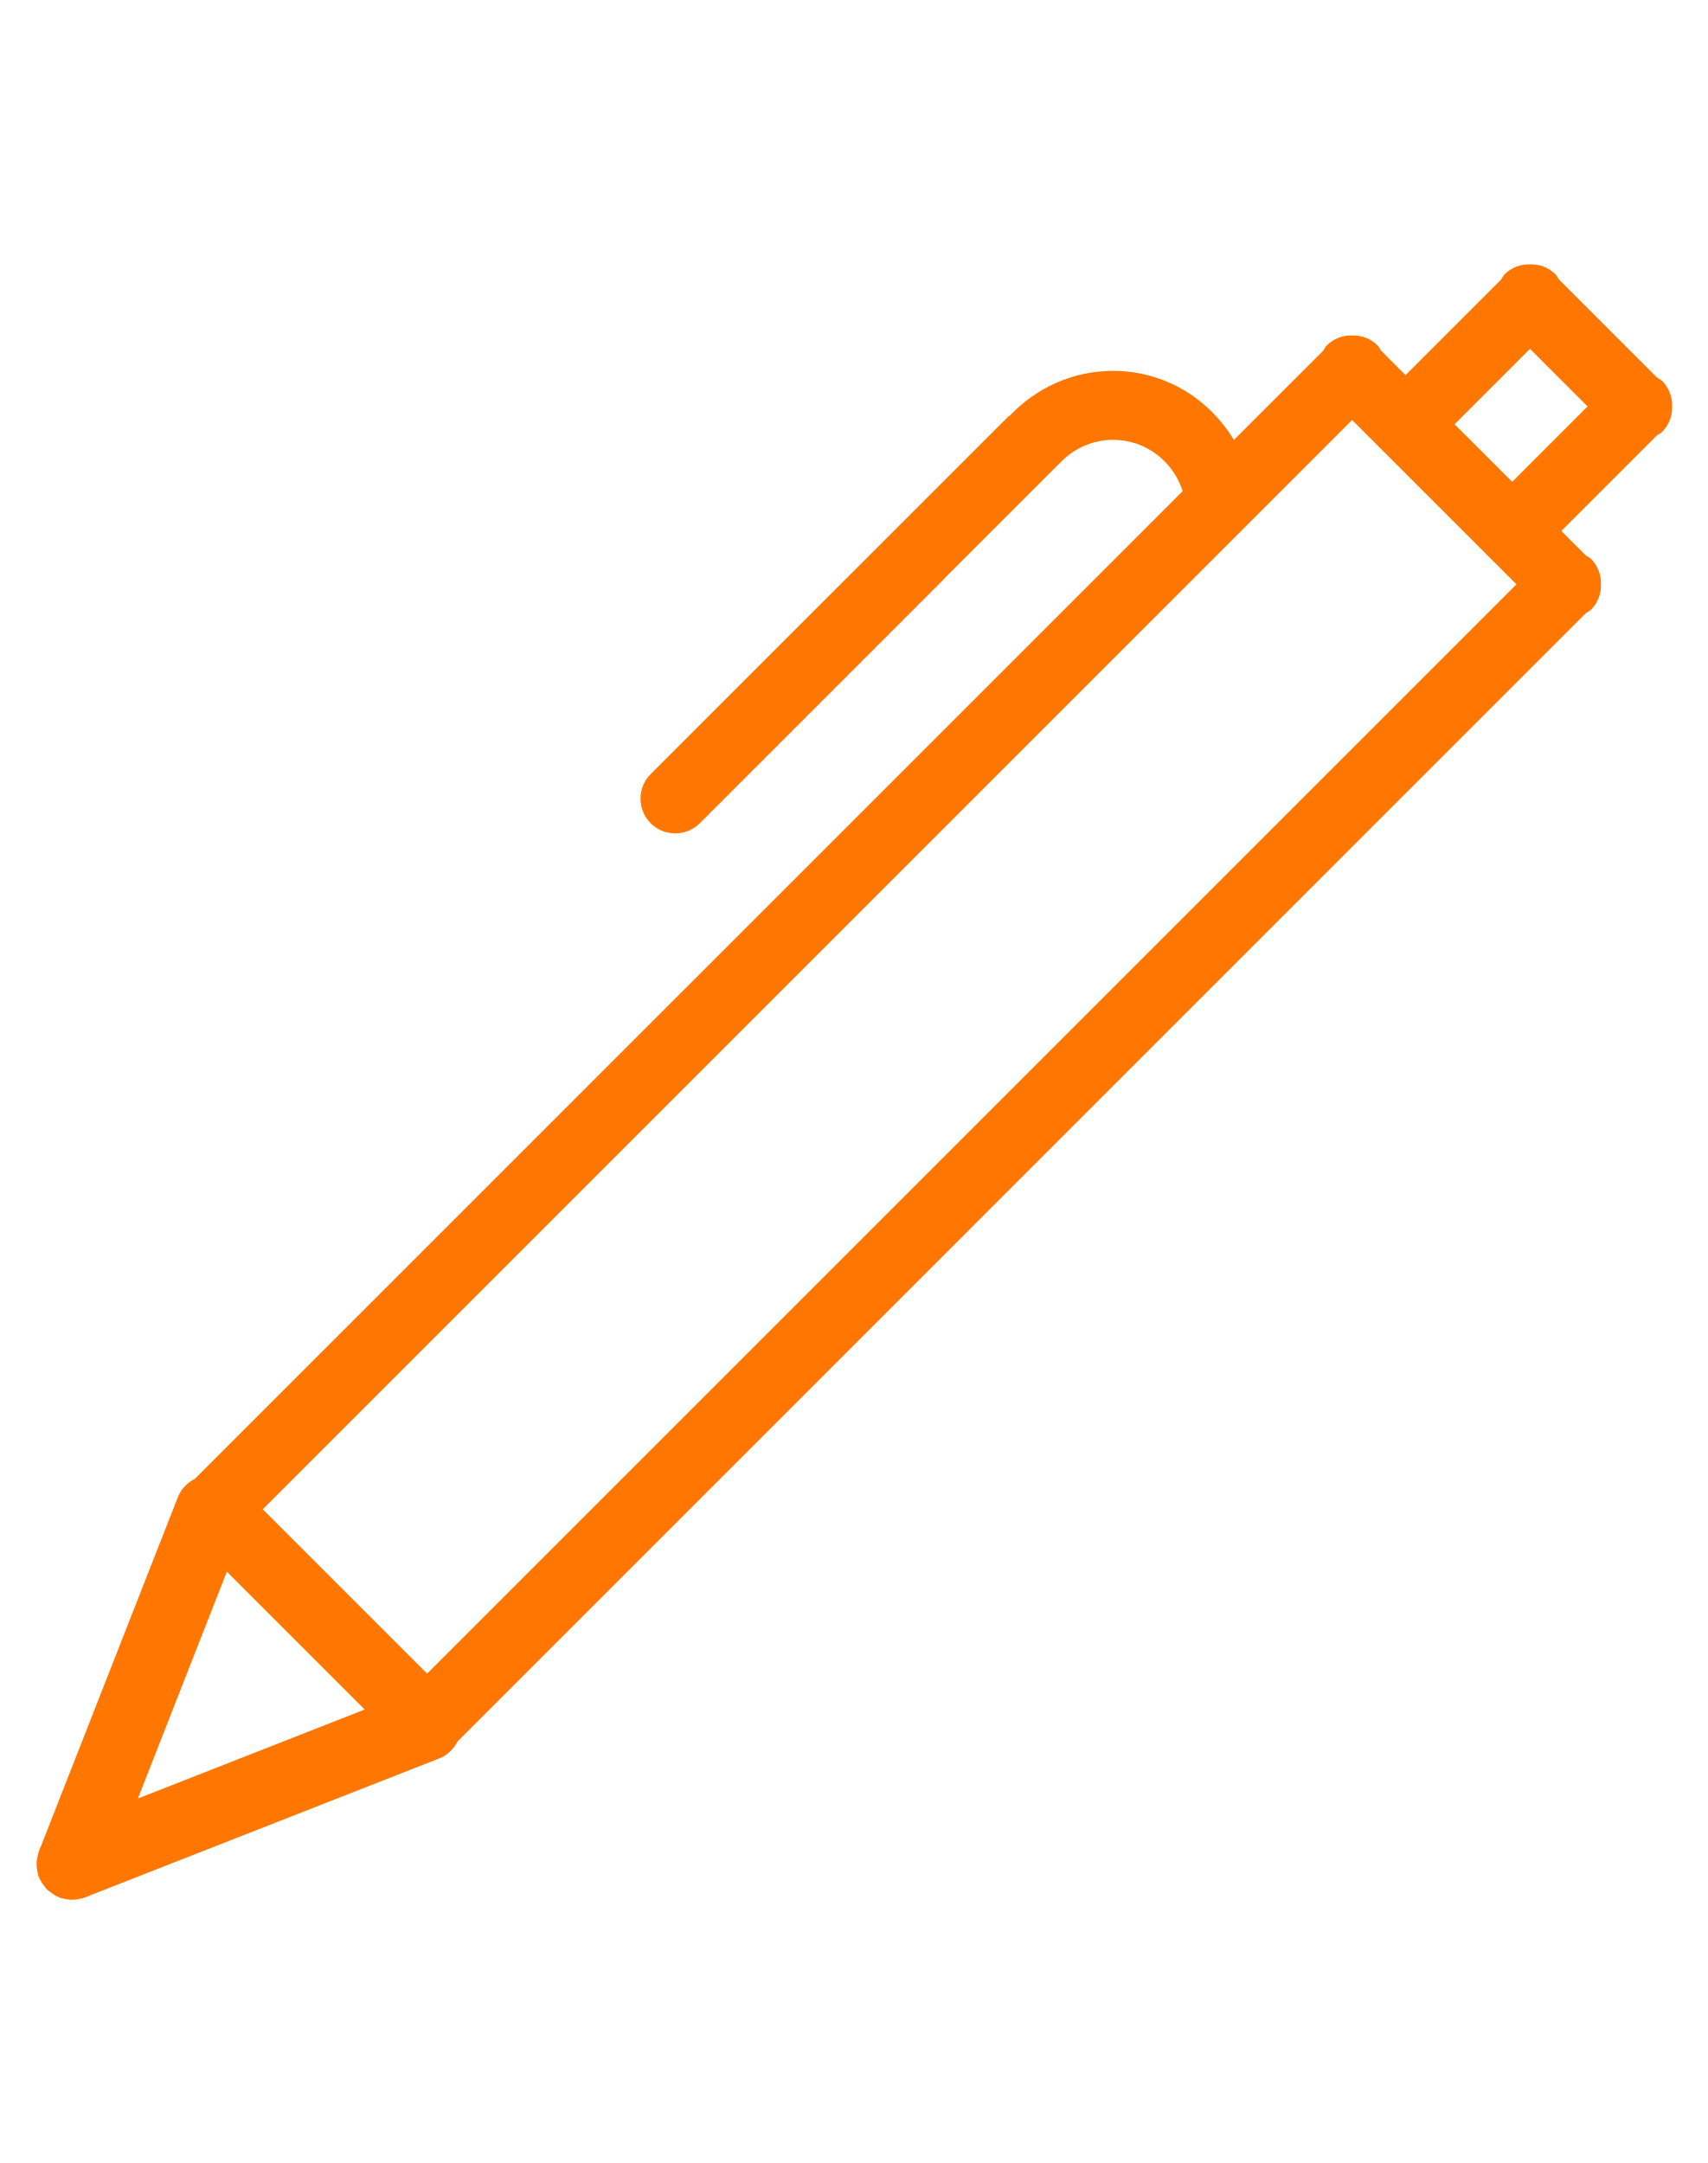
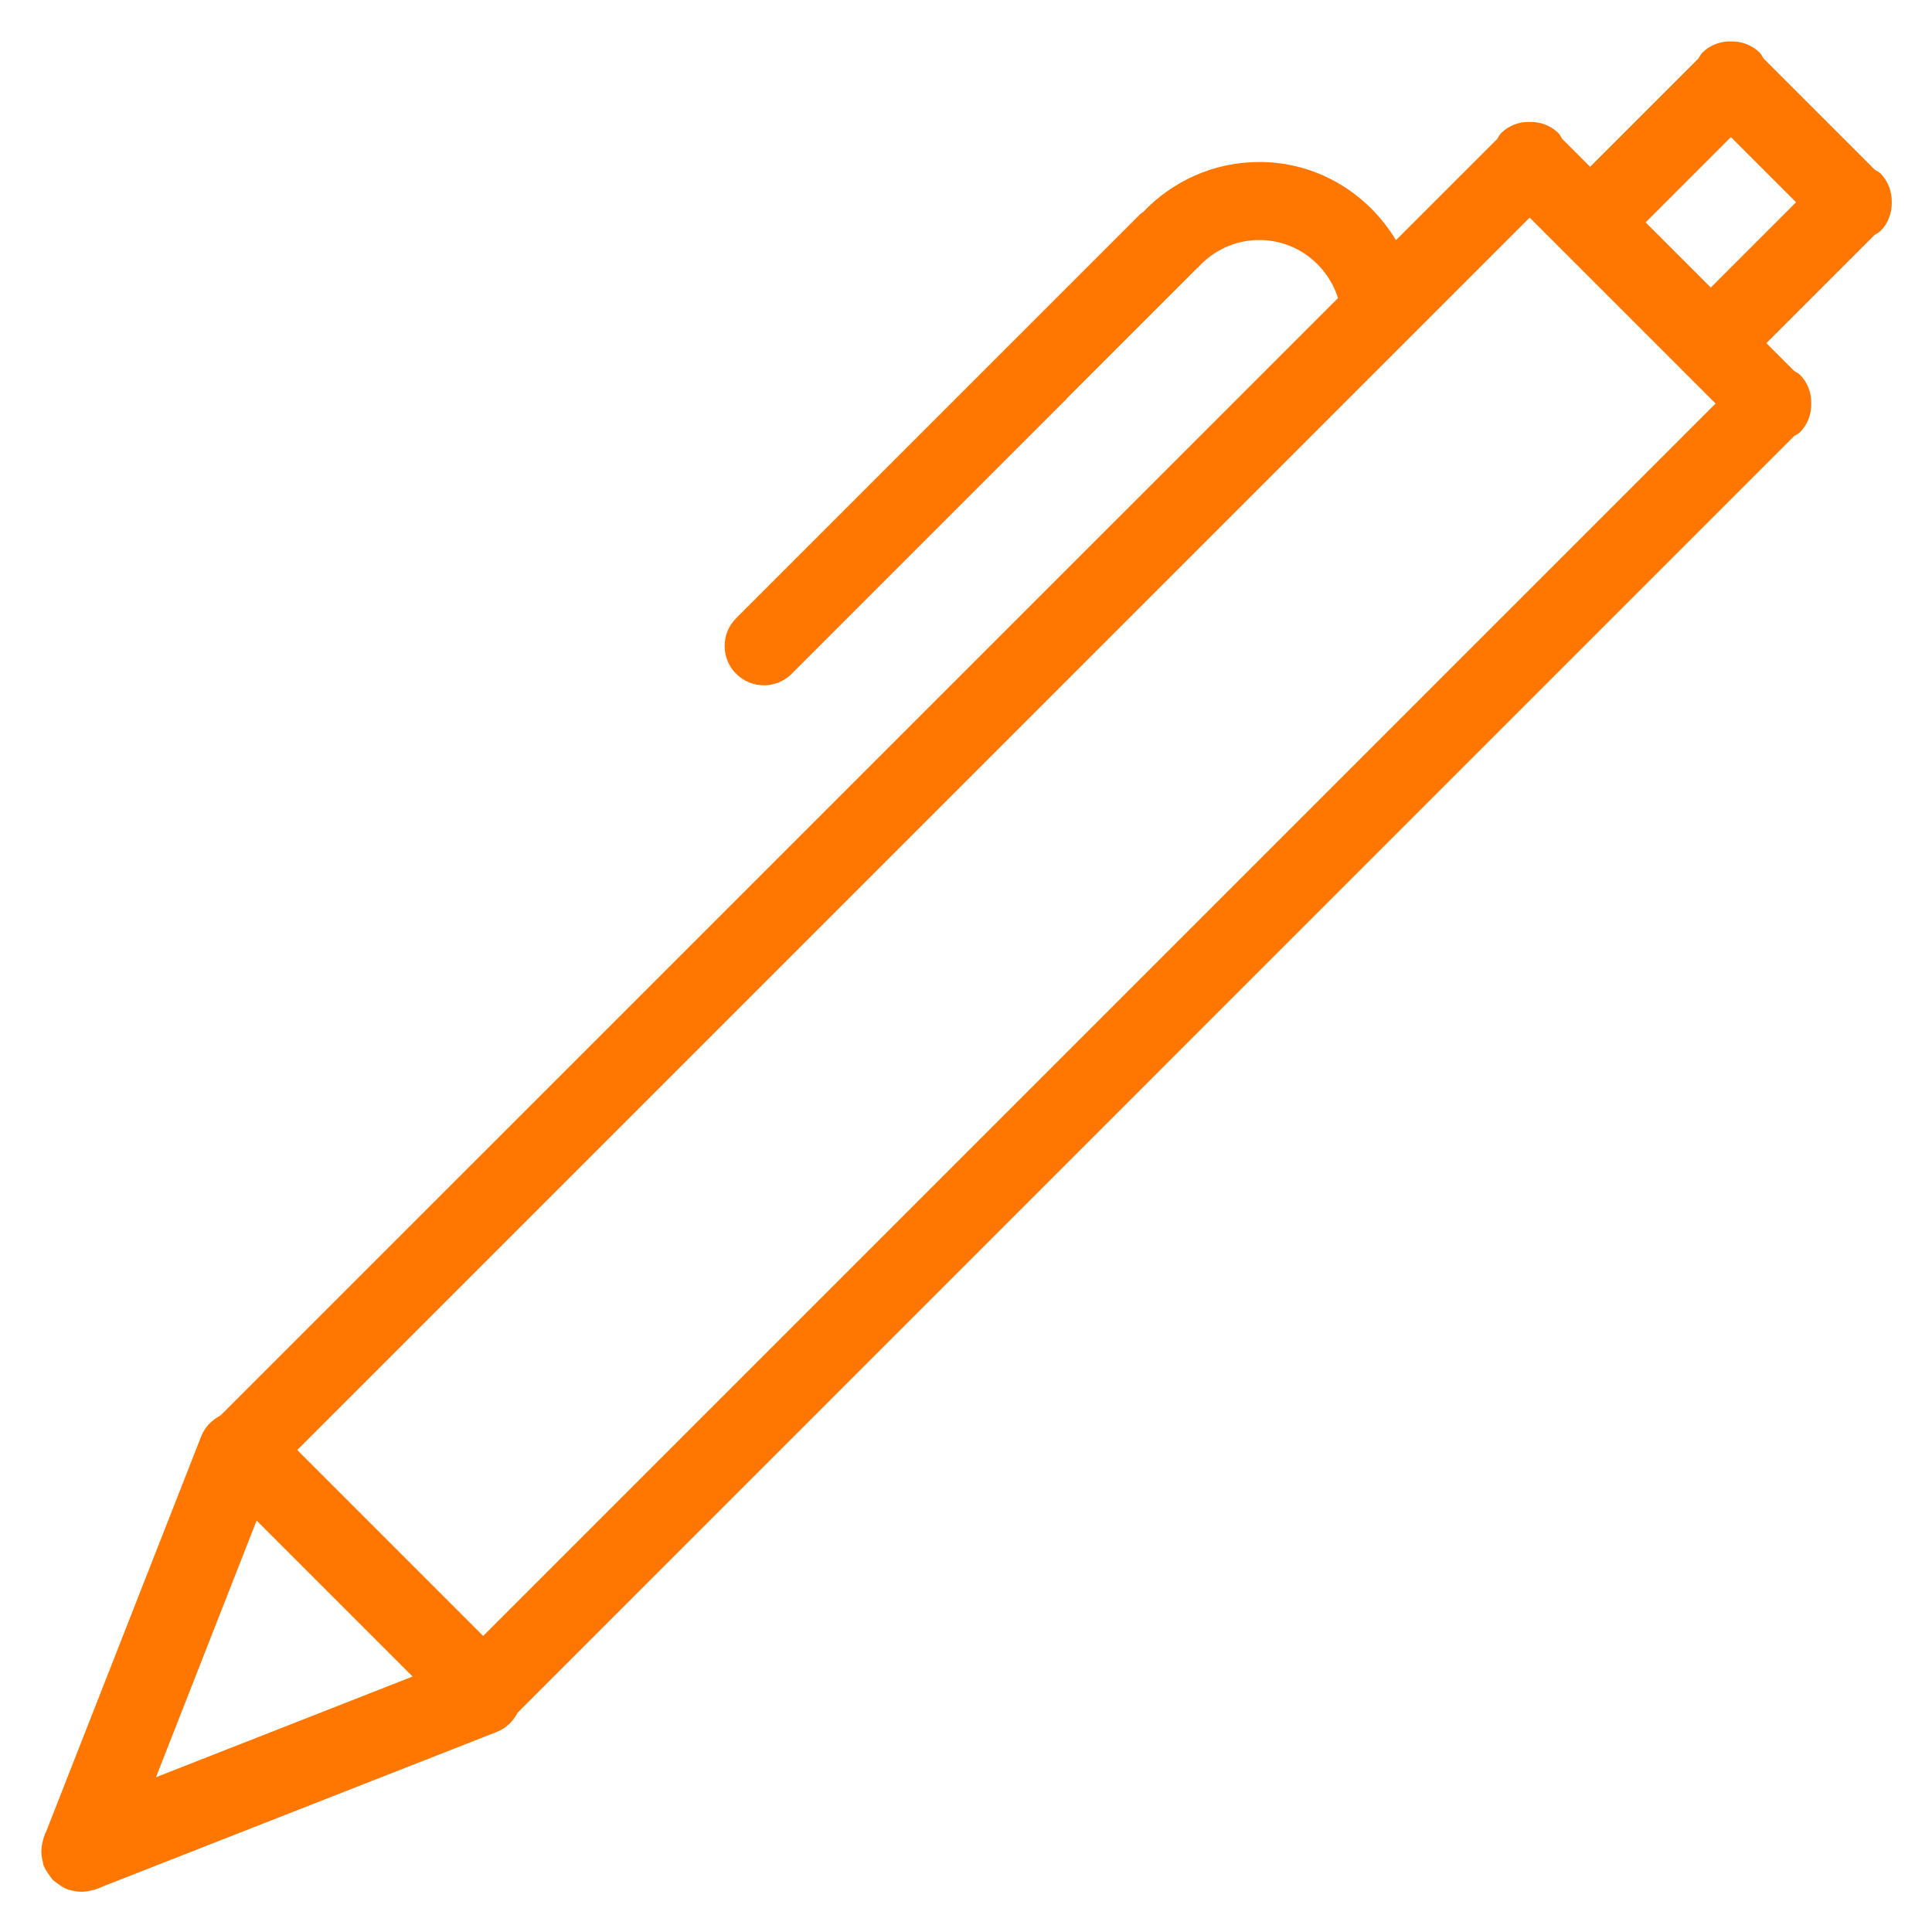
- <svg xmlns="http://www.w3.org/2000/svg" fill="#ff7700" enable-background="new 0 0 48 48" height="38px" id="Layer_1" version="1.1" viewBox="0 0 48 48" width="30px" xml:space="preserve">
+ <svg xmlns="http://www.w3.org/2000/svg" fill="#ff7700" enable-background="new 0 0 48 48" height="45px" id="Layer_1" version="1.1" viewBox="0 0 48 48" width="45px" xml:space="preserve">
  <path clip-rule="evenodd" d="M47,5.025c0.006,0.258-0.085,0.518-0.281,0.715  c-0.043,0.042-0.096,0.062-0.144,0.095l-2.69,2.69l0.69,0.69c0.048,0.033,0.102,0.053,0.144,0.095  c0.196,0.197,0.287,0.457,0.281,0.714c0.006,0.258-0.085,0.518-0.281,0.715c-0.042,0.042-0.096,0.062-0.144,0.095L12.861,42.55  c-0.111,0.213-0.287,0.392-0.523,0.481l-9.8,3.844c-0.058,0.031-0.117,0.051-0.181,0.071l-0.012,0.005  c-0.008,0.003-0.017,0.001-0.024,0.004C2.228,46.98,2.135,47.001,2.035,47c-0.098,0.003-0.189-0.015-0.283-0.041  c-0.02-0.006-0.039-0.002-0.06-0.009c-0.008-0.003-0.013-0.01-0.021-0.013c-0.088-0.033-0.164-0.083-0.24-0.141  c-0.039-0.028-0.08-0.053-0.113-0.086s-0.058-0.074-0.086-0.113c-0.058-0.075-0.107-0.152-0.141-0.24  c-0.004-0.008-0.01-0.013-0.013-0.021c-0.007-0.02-0.003-0.04-0.009-0.061c-0.025-0.092-0.043-0.184-0.041-0.281  c0-0.1,0.02-0.193,0.045-0.287c0.004-0.008,0.001-0.016,0.004-0.023l0.006-0.013c0.02-0.063,0.039-0.123,0.07-0.181l3.844-9.8  c0.09-0.236,0.269-0.412,0.482-0.523L33.242,7.406c-0.264-0.834-1.035-1.443-1.957-1.443c-0.609,0-1.151,0.269-1.528,0.689  L29.754,6.65l-3.25,3.25l0.003,0.003L19.67,16.74c-0.381,0.381-0.999,0.381-1.381,0c-0.381-0.381-0.381-1,0-1.381L28.338,5.311  c0.017-0.017,0.038-0.022,0.056-0.037c0.729-0.766,1.751-1.249,2.892-1.249c1.45,0,2.699,0.784,3.396,1.942l2.514-2.513  c0.033-0.047,0.053-0.101,0.095-0.143c0.197-0.197,0.457-0.288,0.715-0.281c0.258-0.007,0.518,0.084,0.715,0.281  c0.042,0.042,0.062,0.096,0.095,0.143l0.69,0.69l2.69-2.69c0.033-0.047,0.053-0.101,0.095-0.143  c0.197-0.197,0.457-0.288,0.715-0.281c0.258-0.007,0.518,0.084,0.715,0.281c0.042,0.042,0.062,0.096,0.095,0.143l2.762,2.762  c0.048,0.033,0.101,0.053,0.144,0.095C46.915,4.508,47.006,4.768,47,5.025z M3.875,44.155l6.376-2.502l-3.875-3.875L3.875,44.155z   M38.004,5.406L7.385,36.025l4.619,4.619l30.619-30.619L38.004,5.406z M43.004,3.406l-2.119,2.119l1.619,1.619l2.119-2.119  L43.004,3.406z" fill-rule="evenodd" />
</svg>
